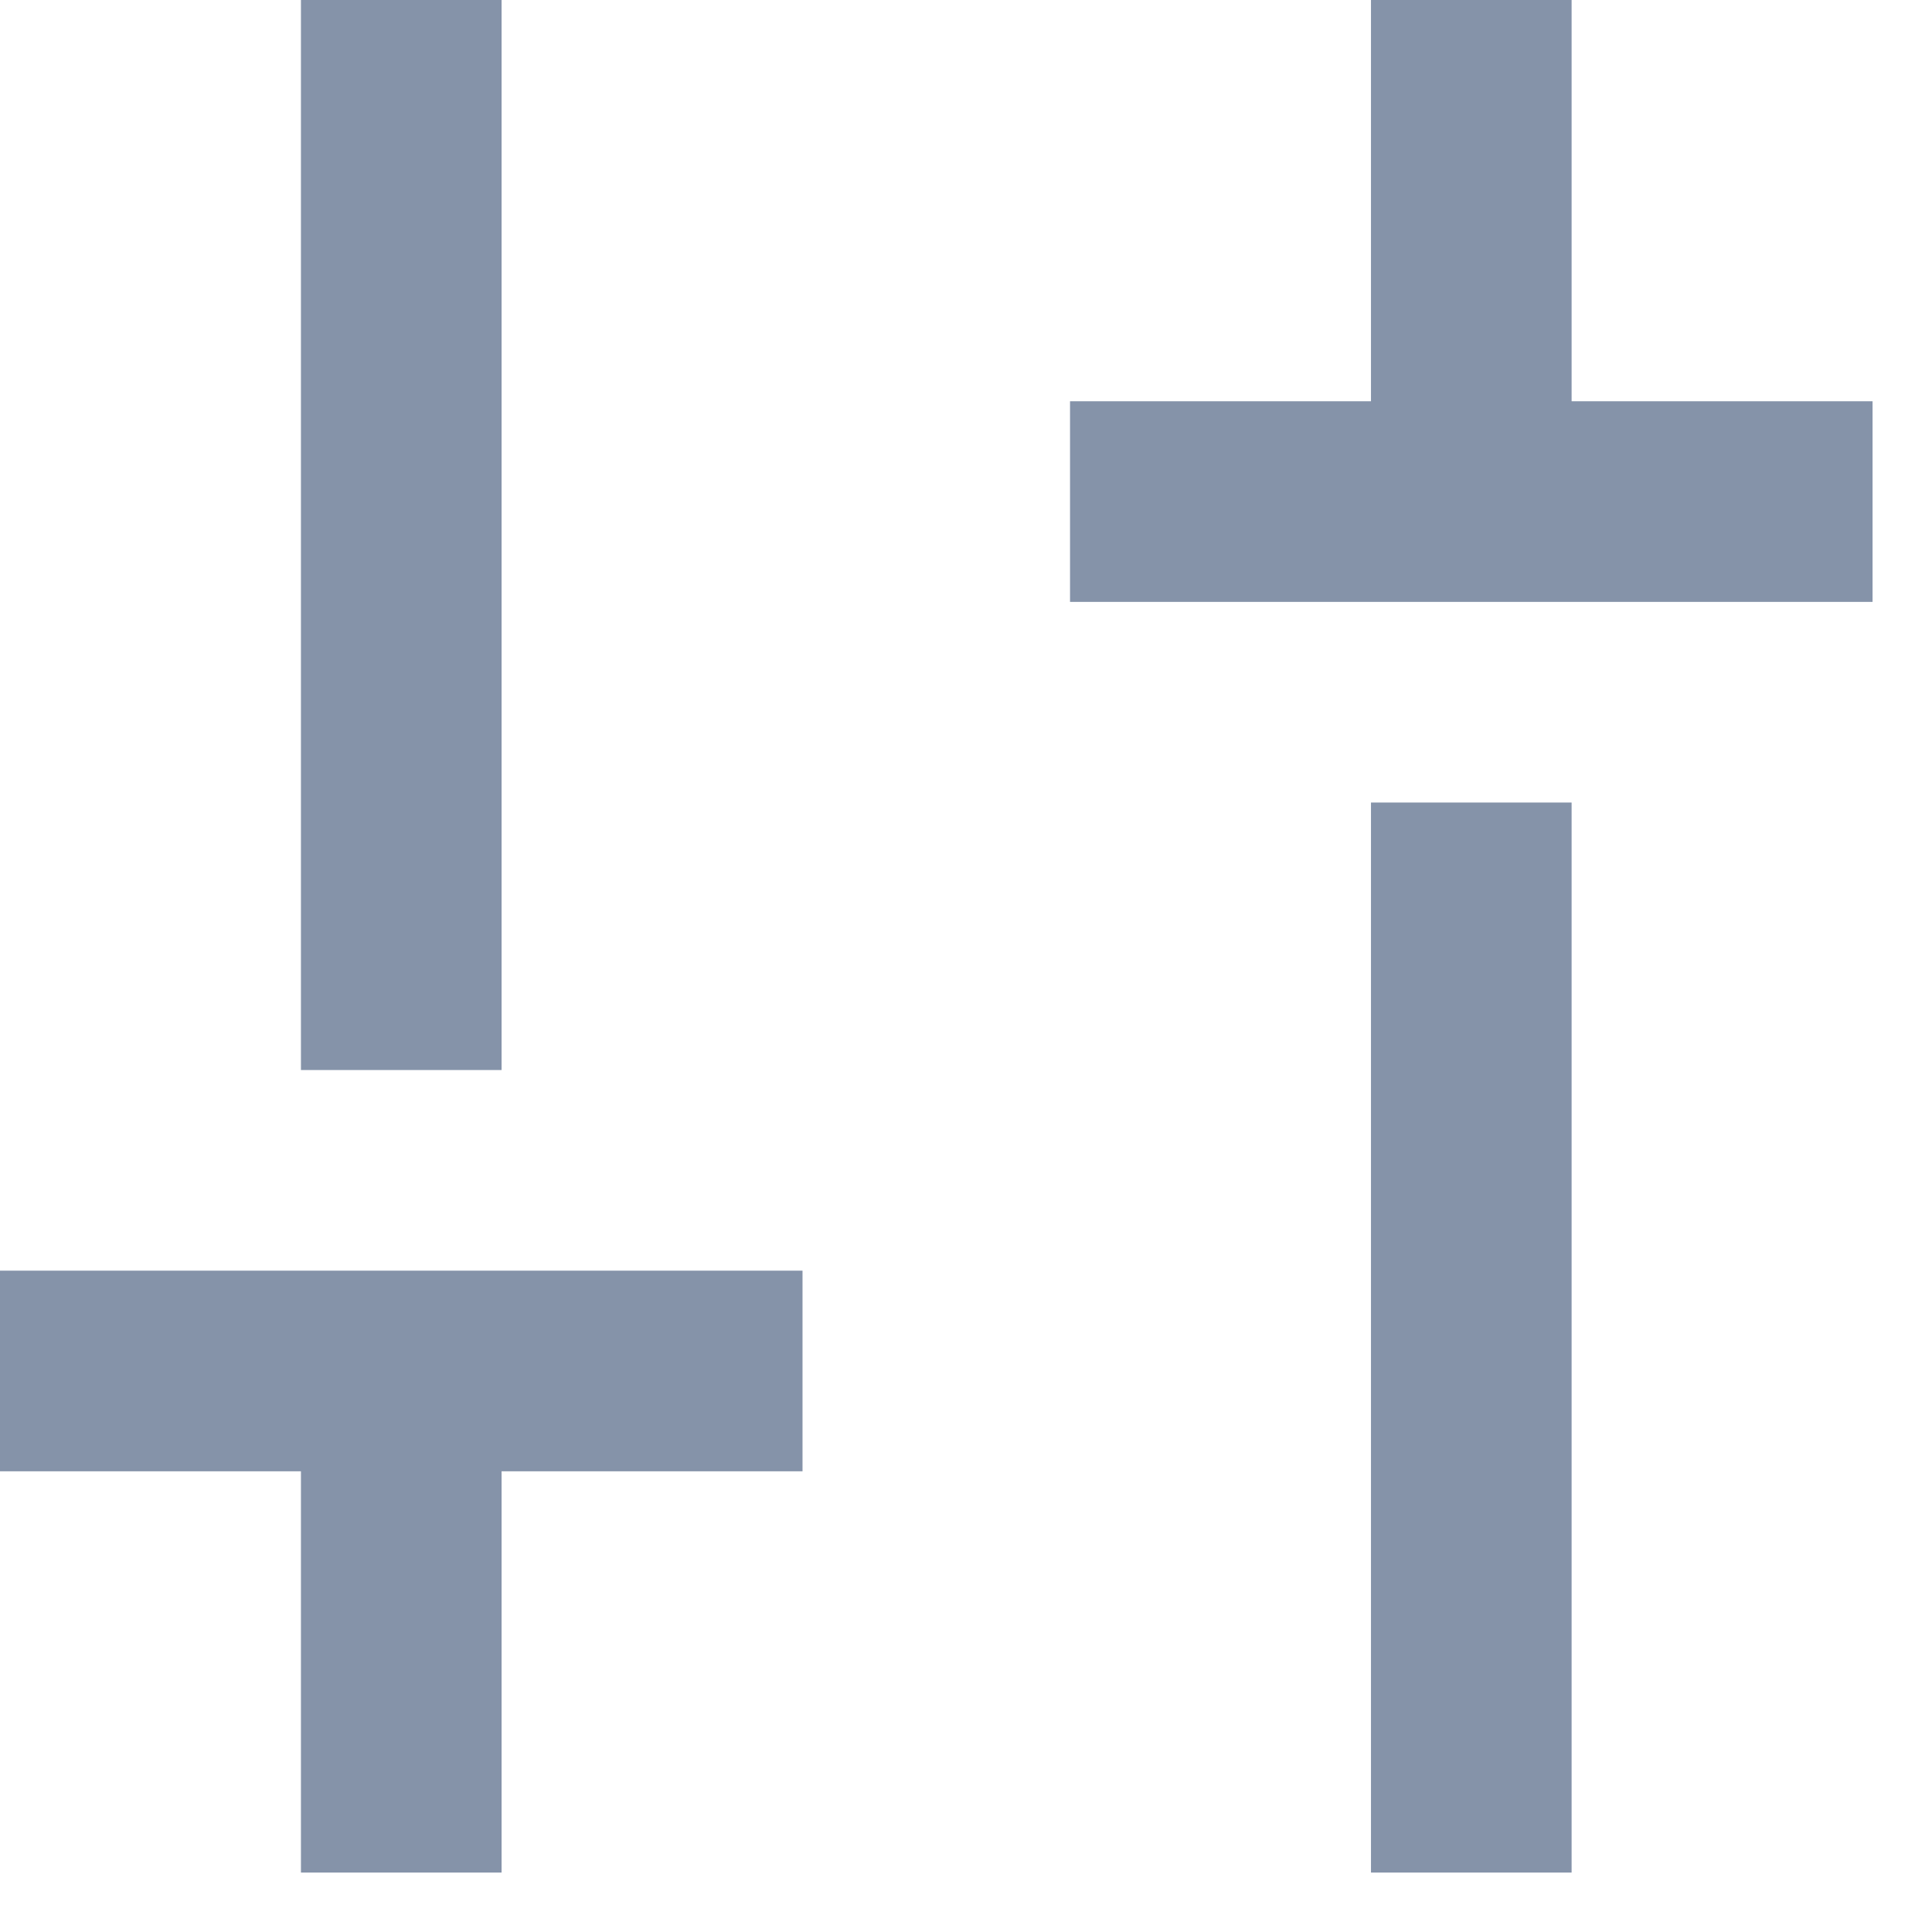
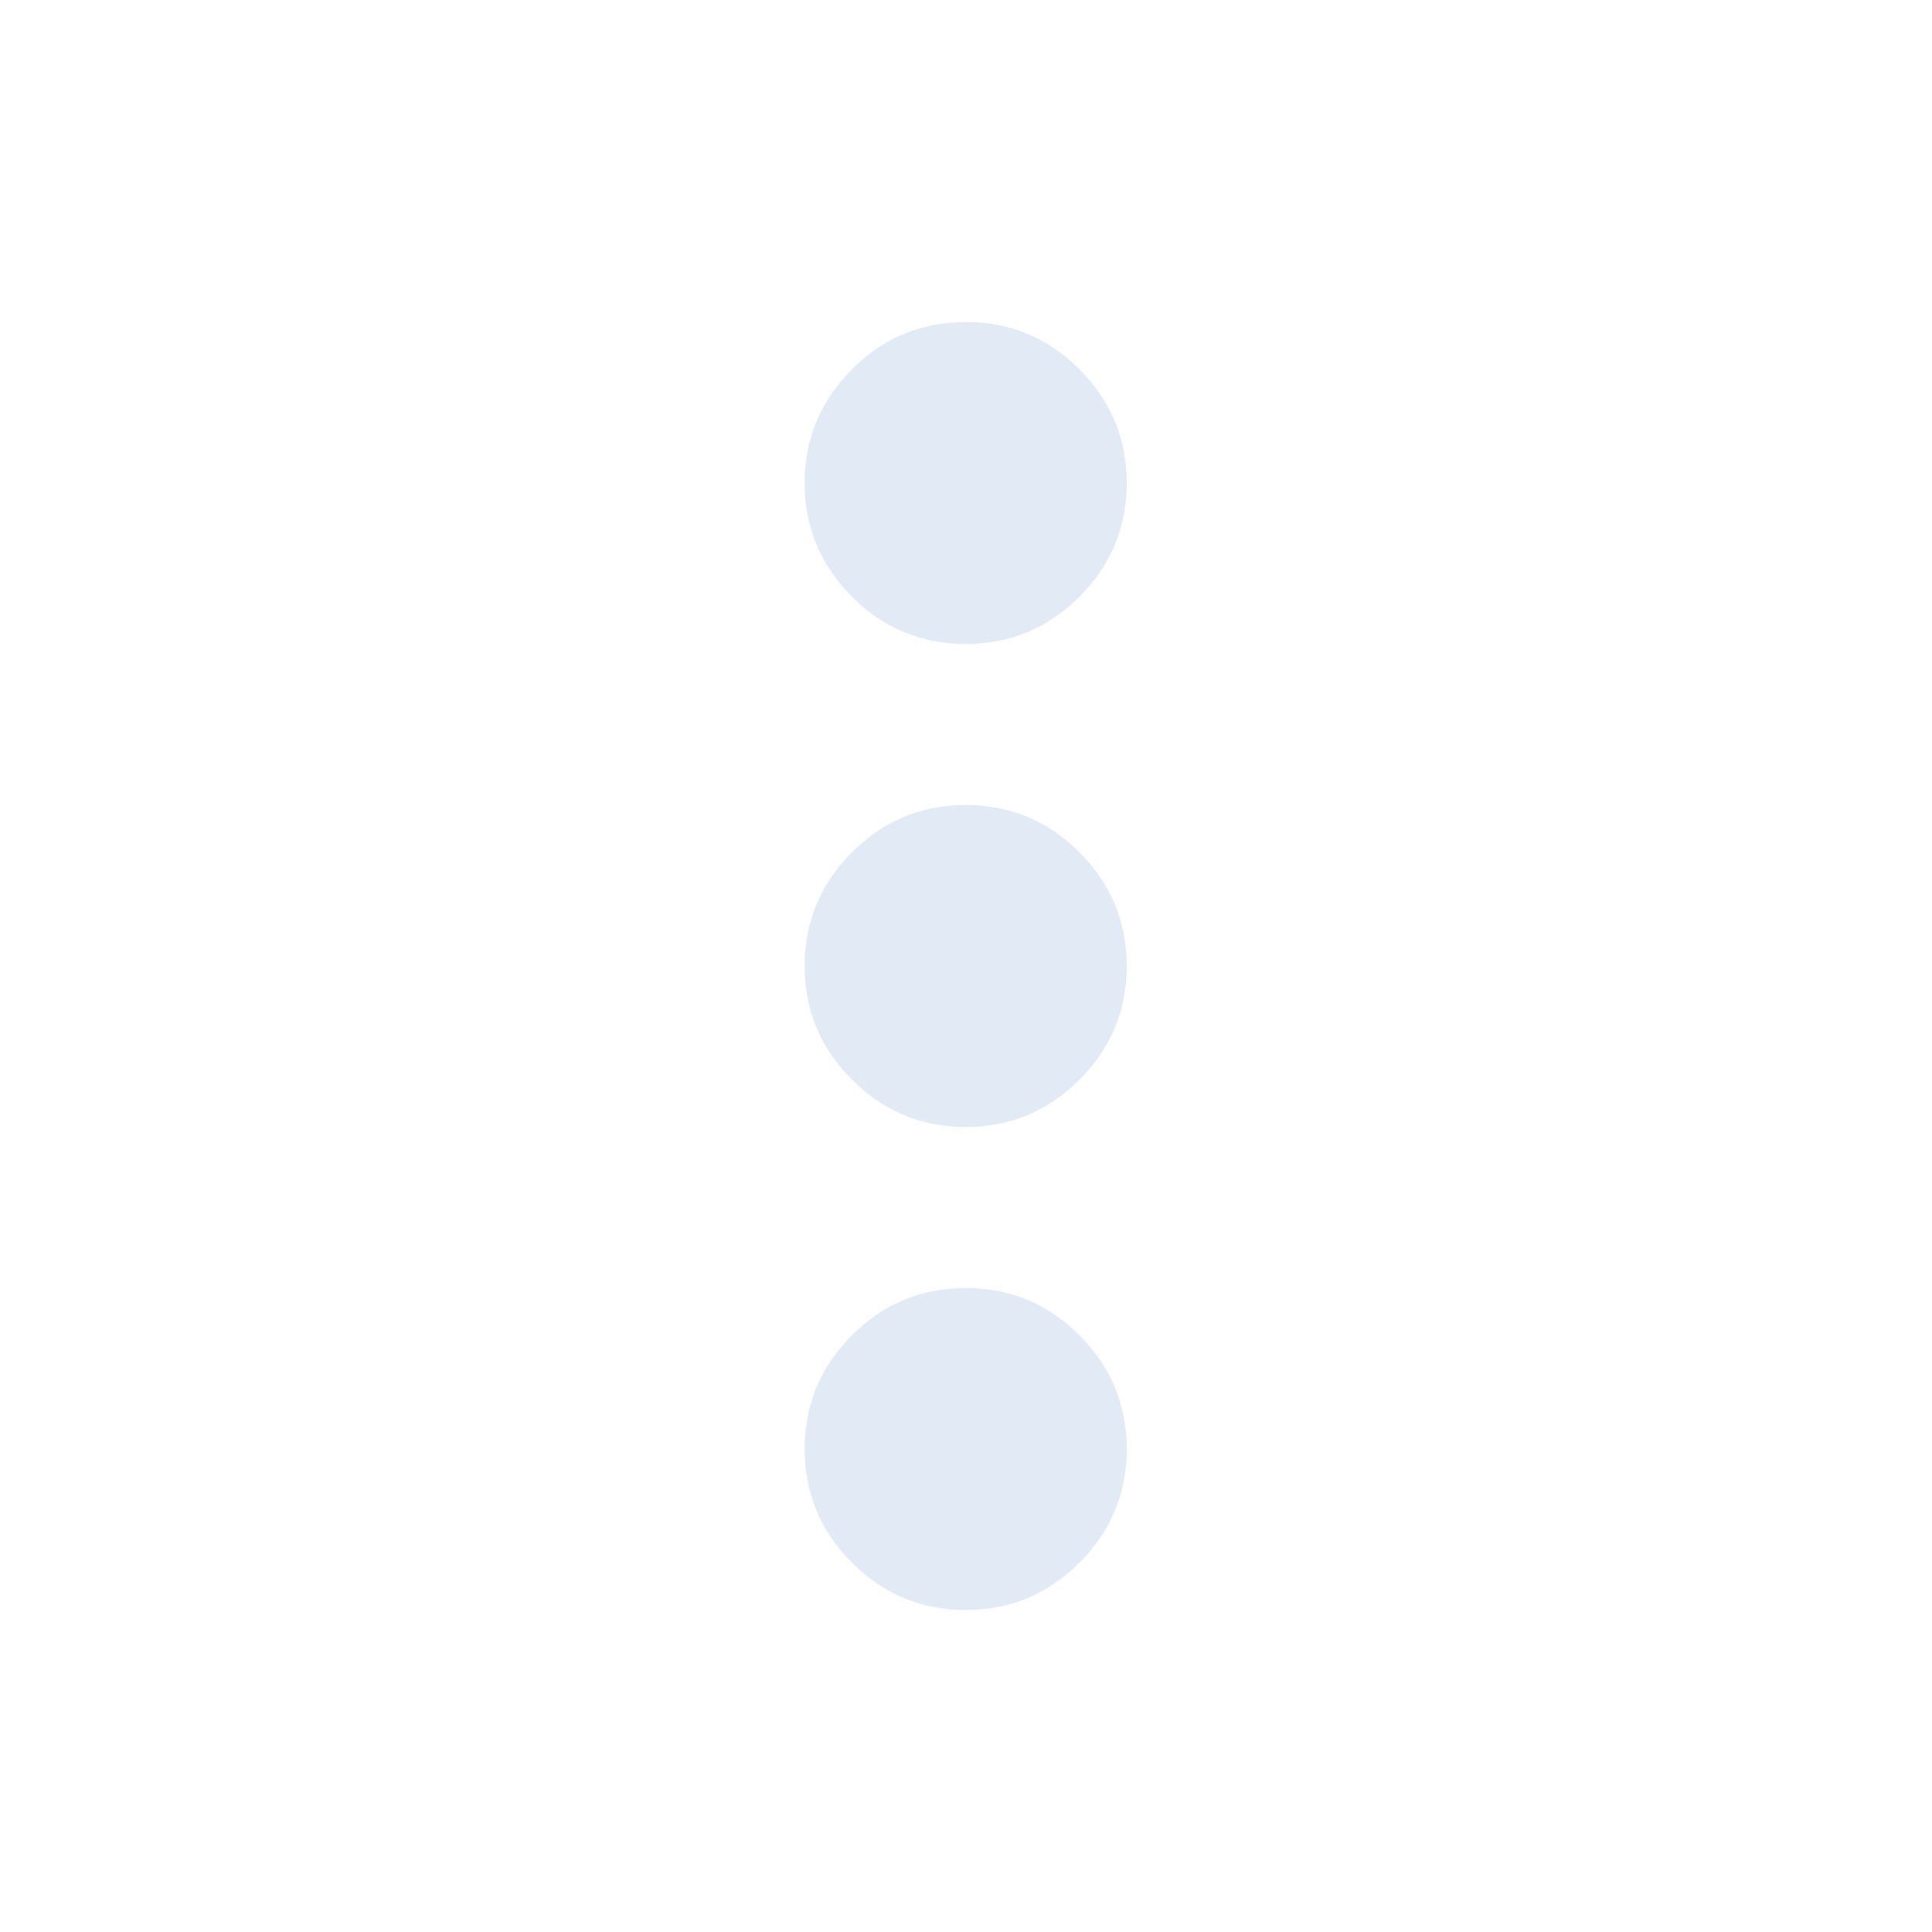
- <svg xmlns="http://www.w3.org/2000/svg" width="13" height="13" viewBox="0 0 13 13" fill="none">
-   <path d="M7.2 4.05V2.7H9.225V0H10.575V2.7H12.6V4.05H7.2ZM9.225 12.6V5.4H10.575V12.6H9.225ZM2.025 12.6V9.9H0V8.55H5.4V9.9H3.375V12.6H2.025ZM2.025 7.2V0H3.375V7.2H2.025Z" fill="#8593A9" />
+ <svg xmlns="http://www.w3.org/2000/svg" width="16" height="16" viewBox="0 0 16 16" fill="none">
+   <mask id="mask0_13123_55156" style="mask-type:alpha" maskUnits="userSpaceOnUse" x="0" y="0" width="16" height="16">
+     <rect width="16" height="16" fill="#D9D9D9" />
+   </mask>
+   <g mask="url(#mask0_13123_55156)">
+     <path d="M7.997 13.333C7.631 13.333 7.317 13.203 7.056 12.942C6.795 12.681 6.664 12.367 6.664 12C6.664 11.633 6.795 11.319 7.056 11.058C7.317 10.797 7.631 10.667 7.997 10.667C8.364 10.667 8.678 10.797 8.939 11.058C9.2 11.319 9.331 11.633 9.331 12C9.331 12.367 9.2 12.681 8.939 12.942C8.678 13.203 8.364 13.333 7.997 13.333ZM7.997 9.333C7.631 9.333 7.317 9.203 7.056 8.942C6.795 8.681 6.664 8.367 6.664 8C6.664 7.633 6.795 7.32 7.056 7.058C7.317 6.797 7.631 6.667 7.997 6.667C8.364 6.667 8.678 6.797 8.939 7.058C9.2 7.32 9.331 7.633 9.331 8C9.331 8.367 9.2 8.681 8.939 8.942C8.678 9.203 8.364 9.333 7.997 9.333ZM7.997 5.333C7.631 5.333 7.317 5.203 7.056 4.942C6.795 4.681 6.664 4.367 6.664 4C6.664 3.633 6.795 3.32 7.056 3.058C7.317 2.797 7.631 2.667 7.997 2.667C8.364 2.667 8.678 2.797 8.939 3.058C9.2 3.32 9.331 3.633 9.331 4C9.331 4.367 9.2 4.681 8.939 4.942C8.678 5.203 8.364 5.333 7.997 5.333Z" fill="#E1EAF5" />
+   </g>
</svg>
